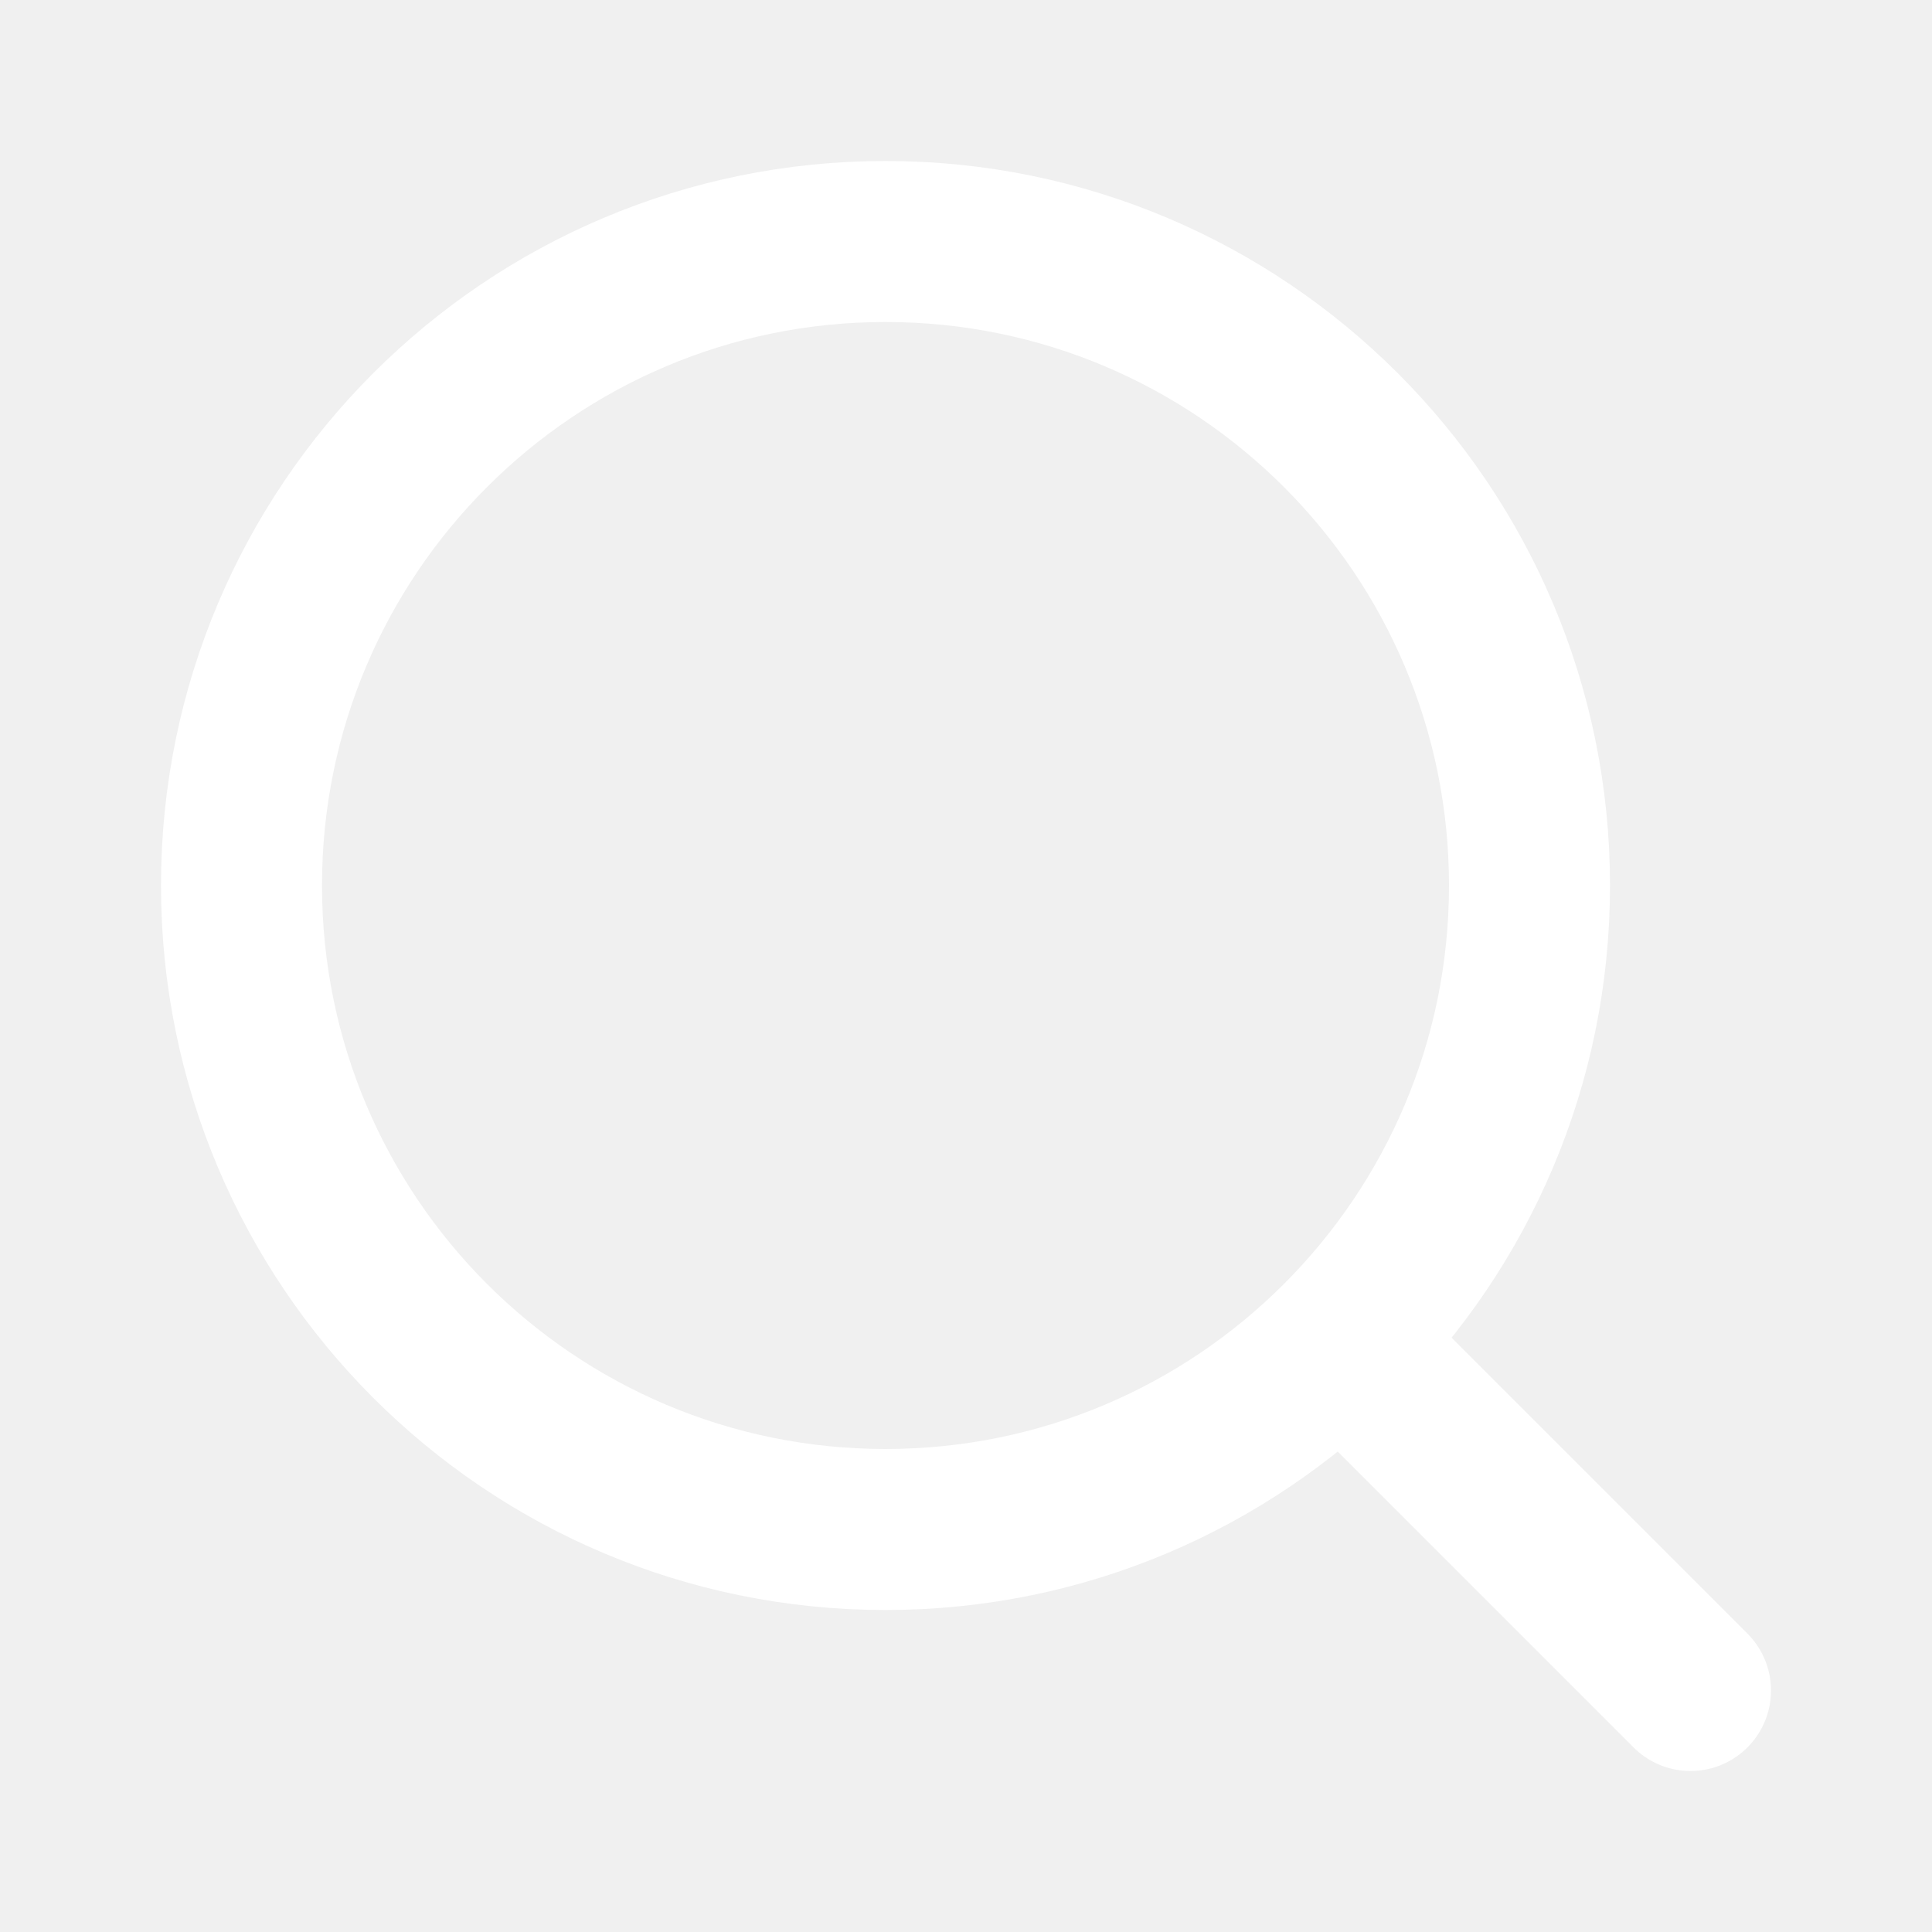
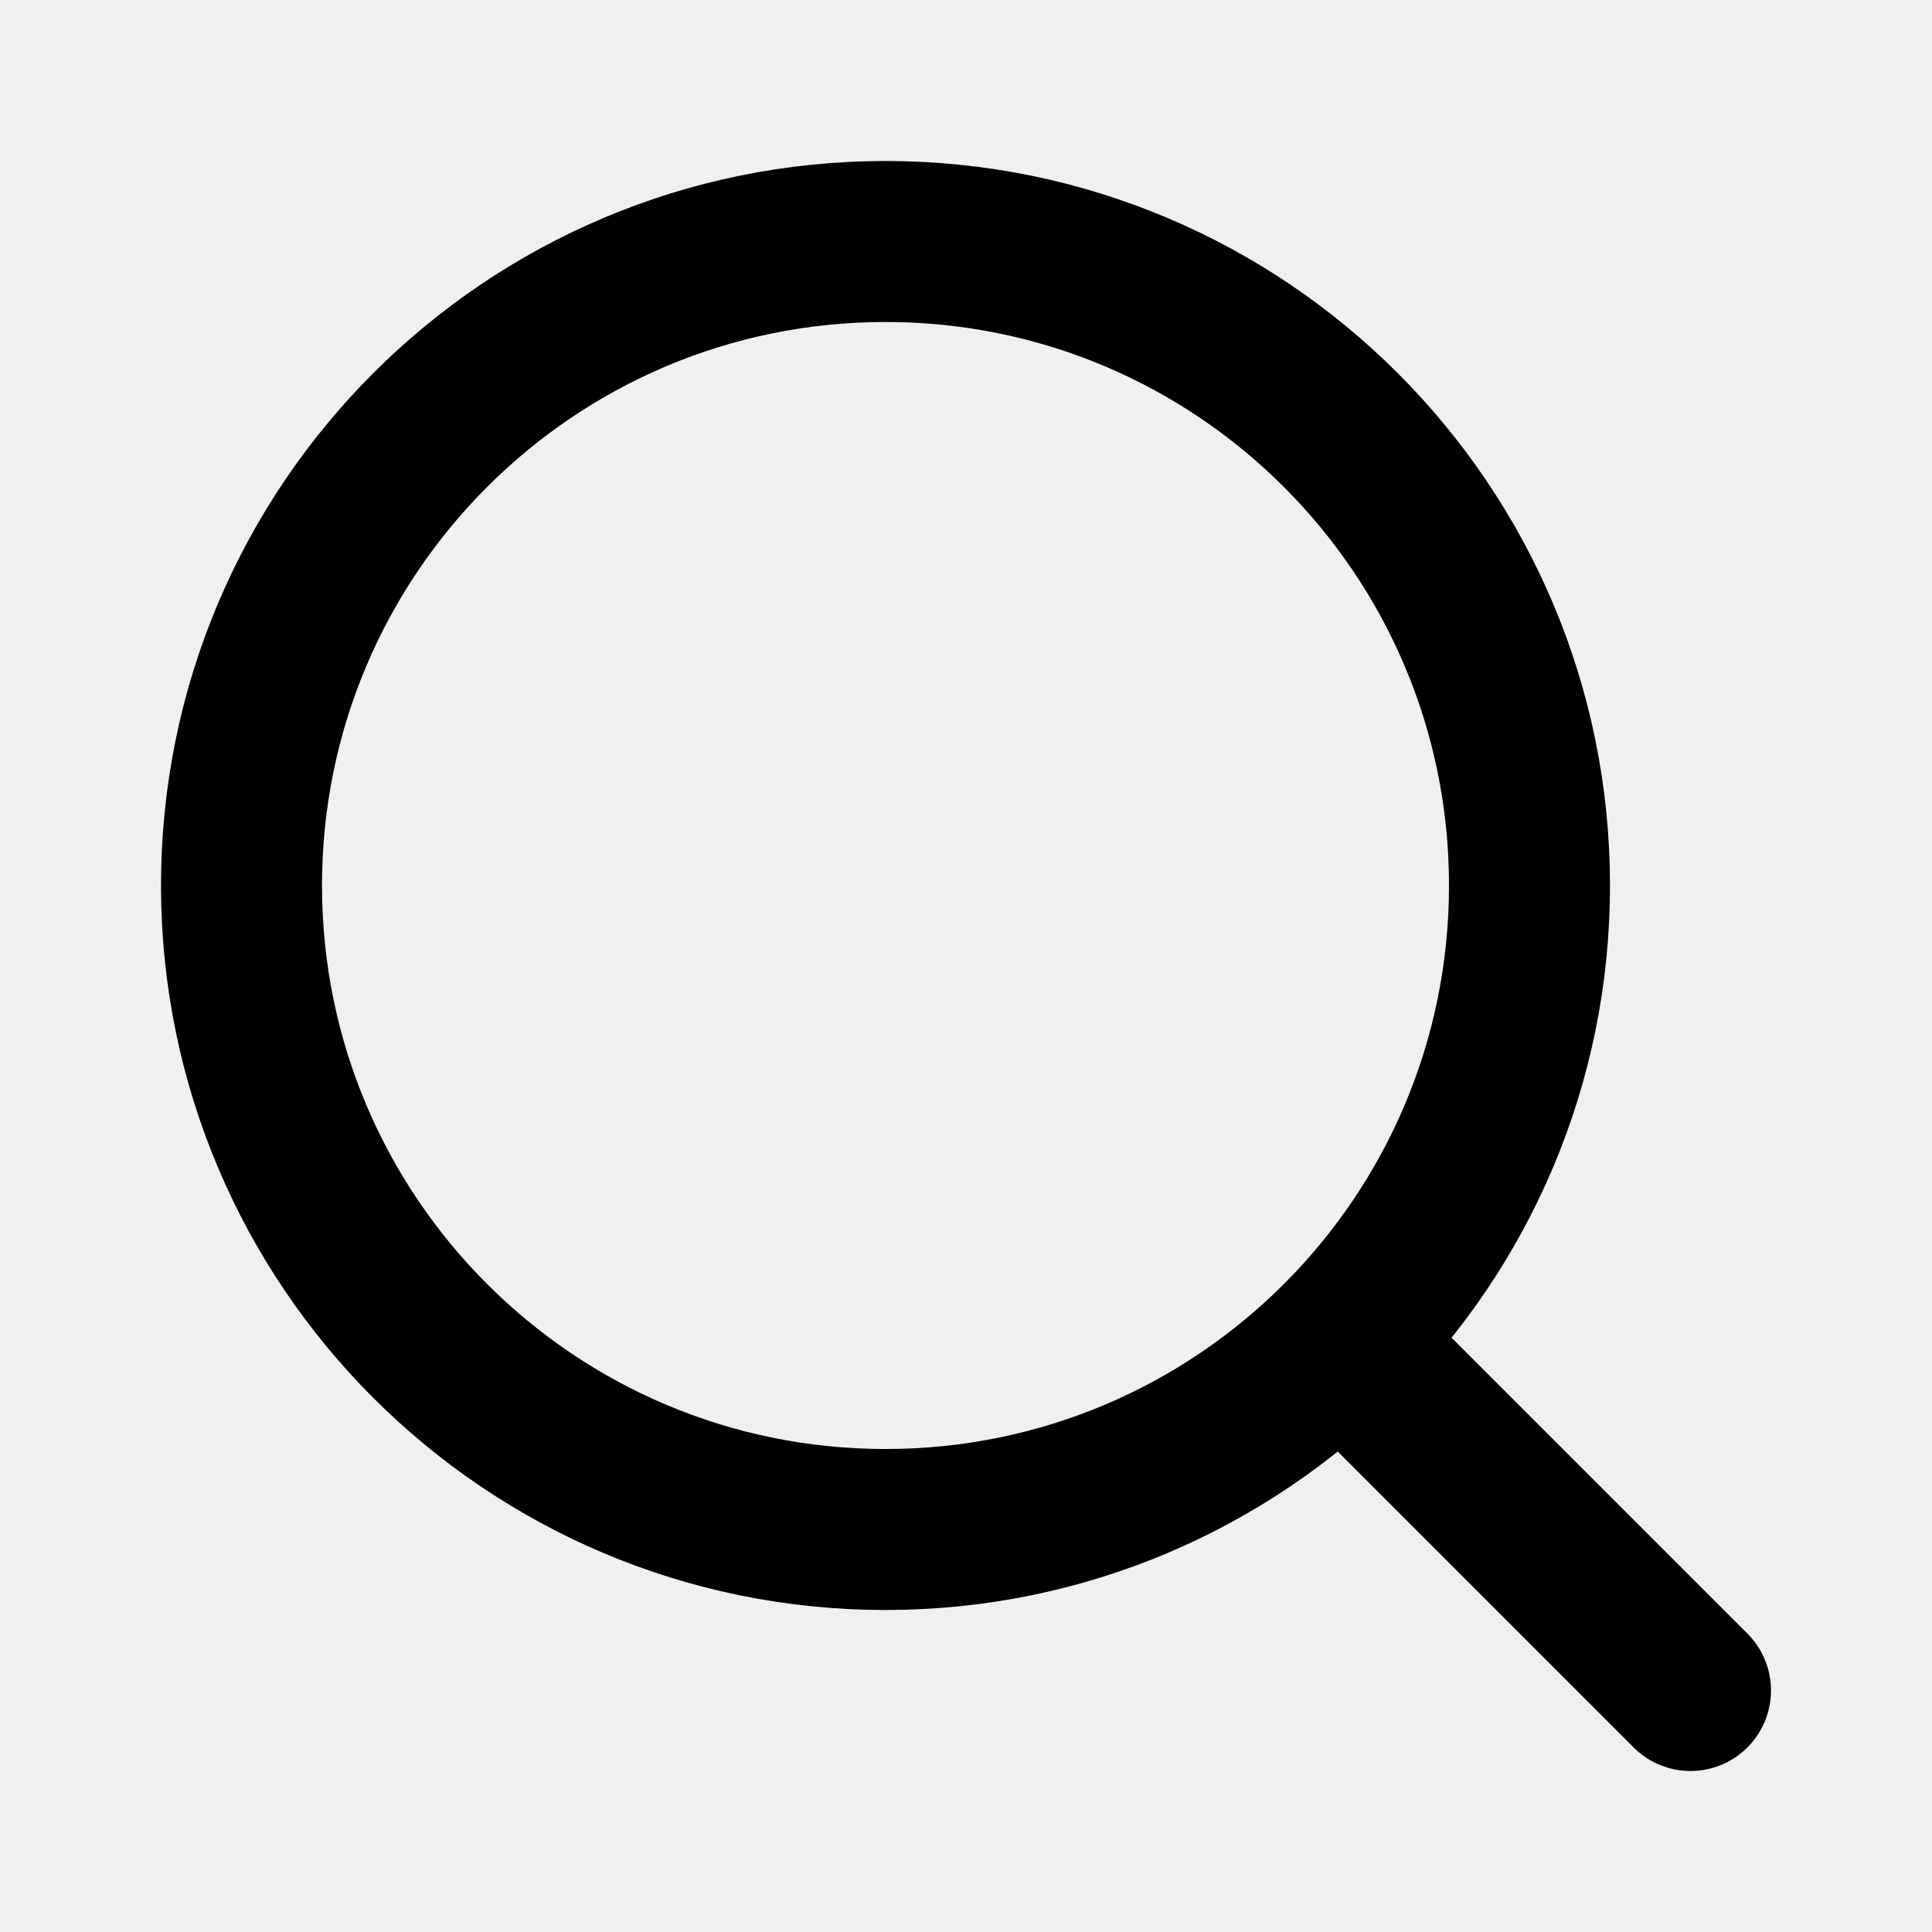
- <svg xmlns="http://www.w3.org/2000/svg" width="24" height="24" viewBox="0 0 24 24" fill="none" stroke="#ffffff" stroke-width="2" stroke-linecap="round" stroke-linejoin="round" class="lucide lucide-search-icon lucide-search">
+ <svg xmlns="http://www.w3.org/2000/svg" width="24" height="24" viewBox="0 0 24 24" fill="none" stroke="#000000" stroke-width="2" stroke-linecap="round" stroke-linejoin="round" class="lucide lucide-search-icon lucide-search">
  <path d="m21 21-4.34-4.34" />
  <circle cx="11" cy="11" r="8" />
</svg>
